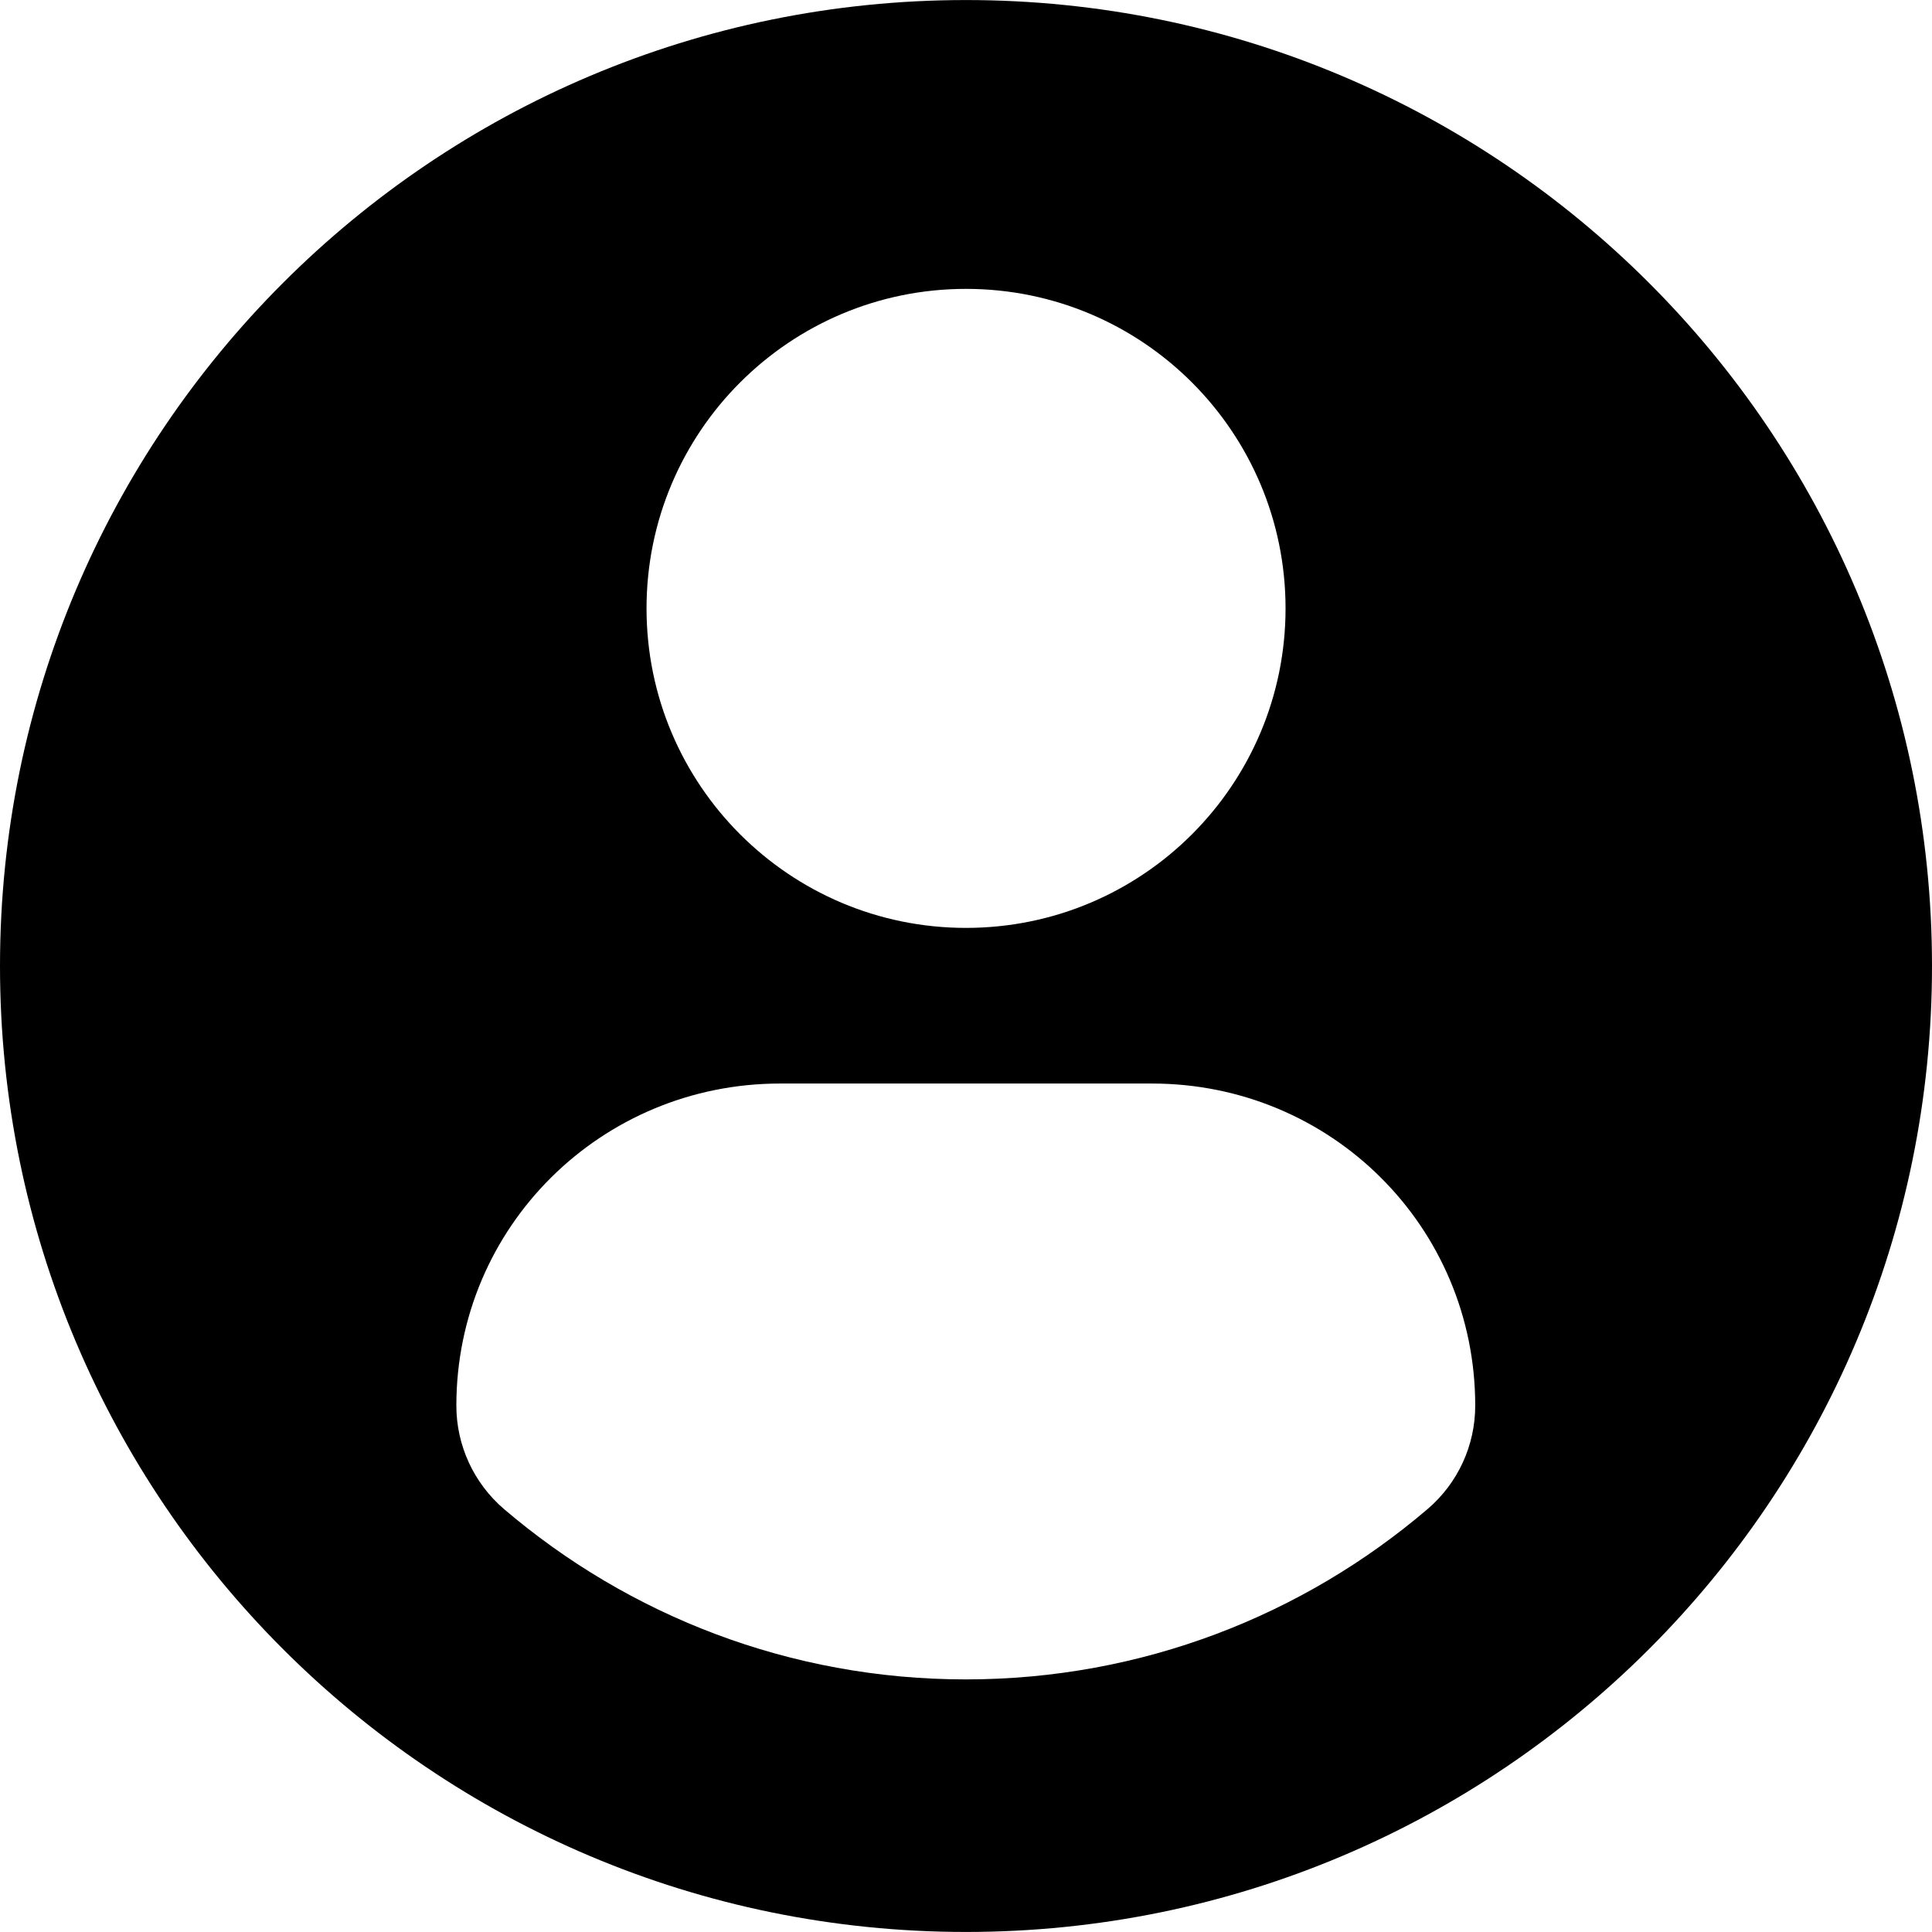
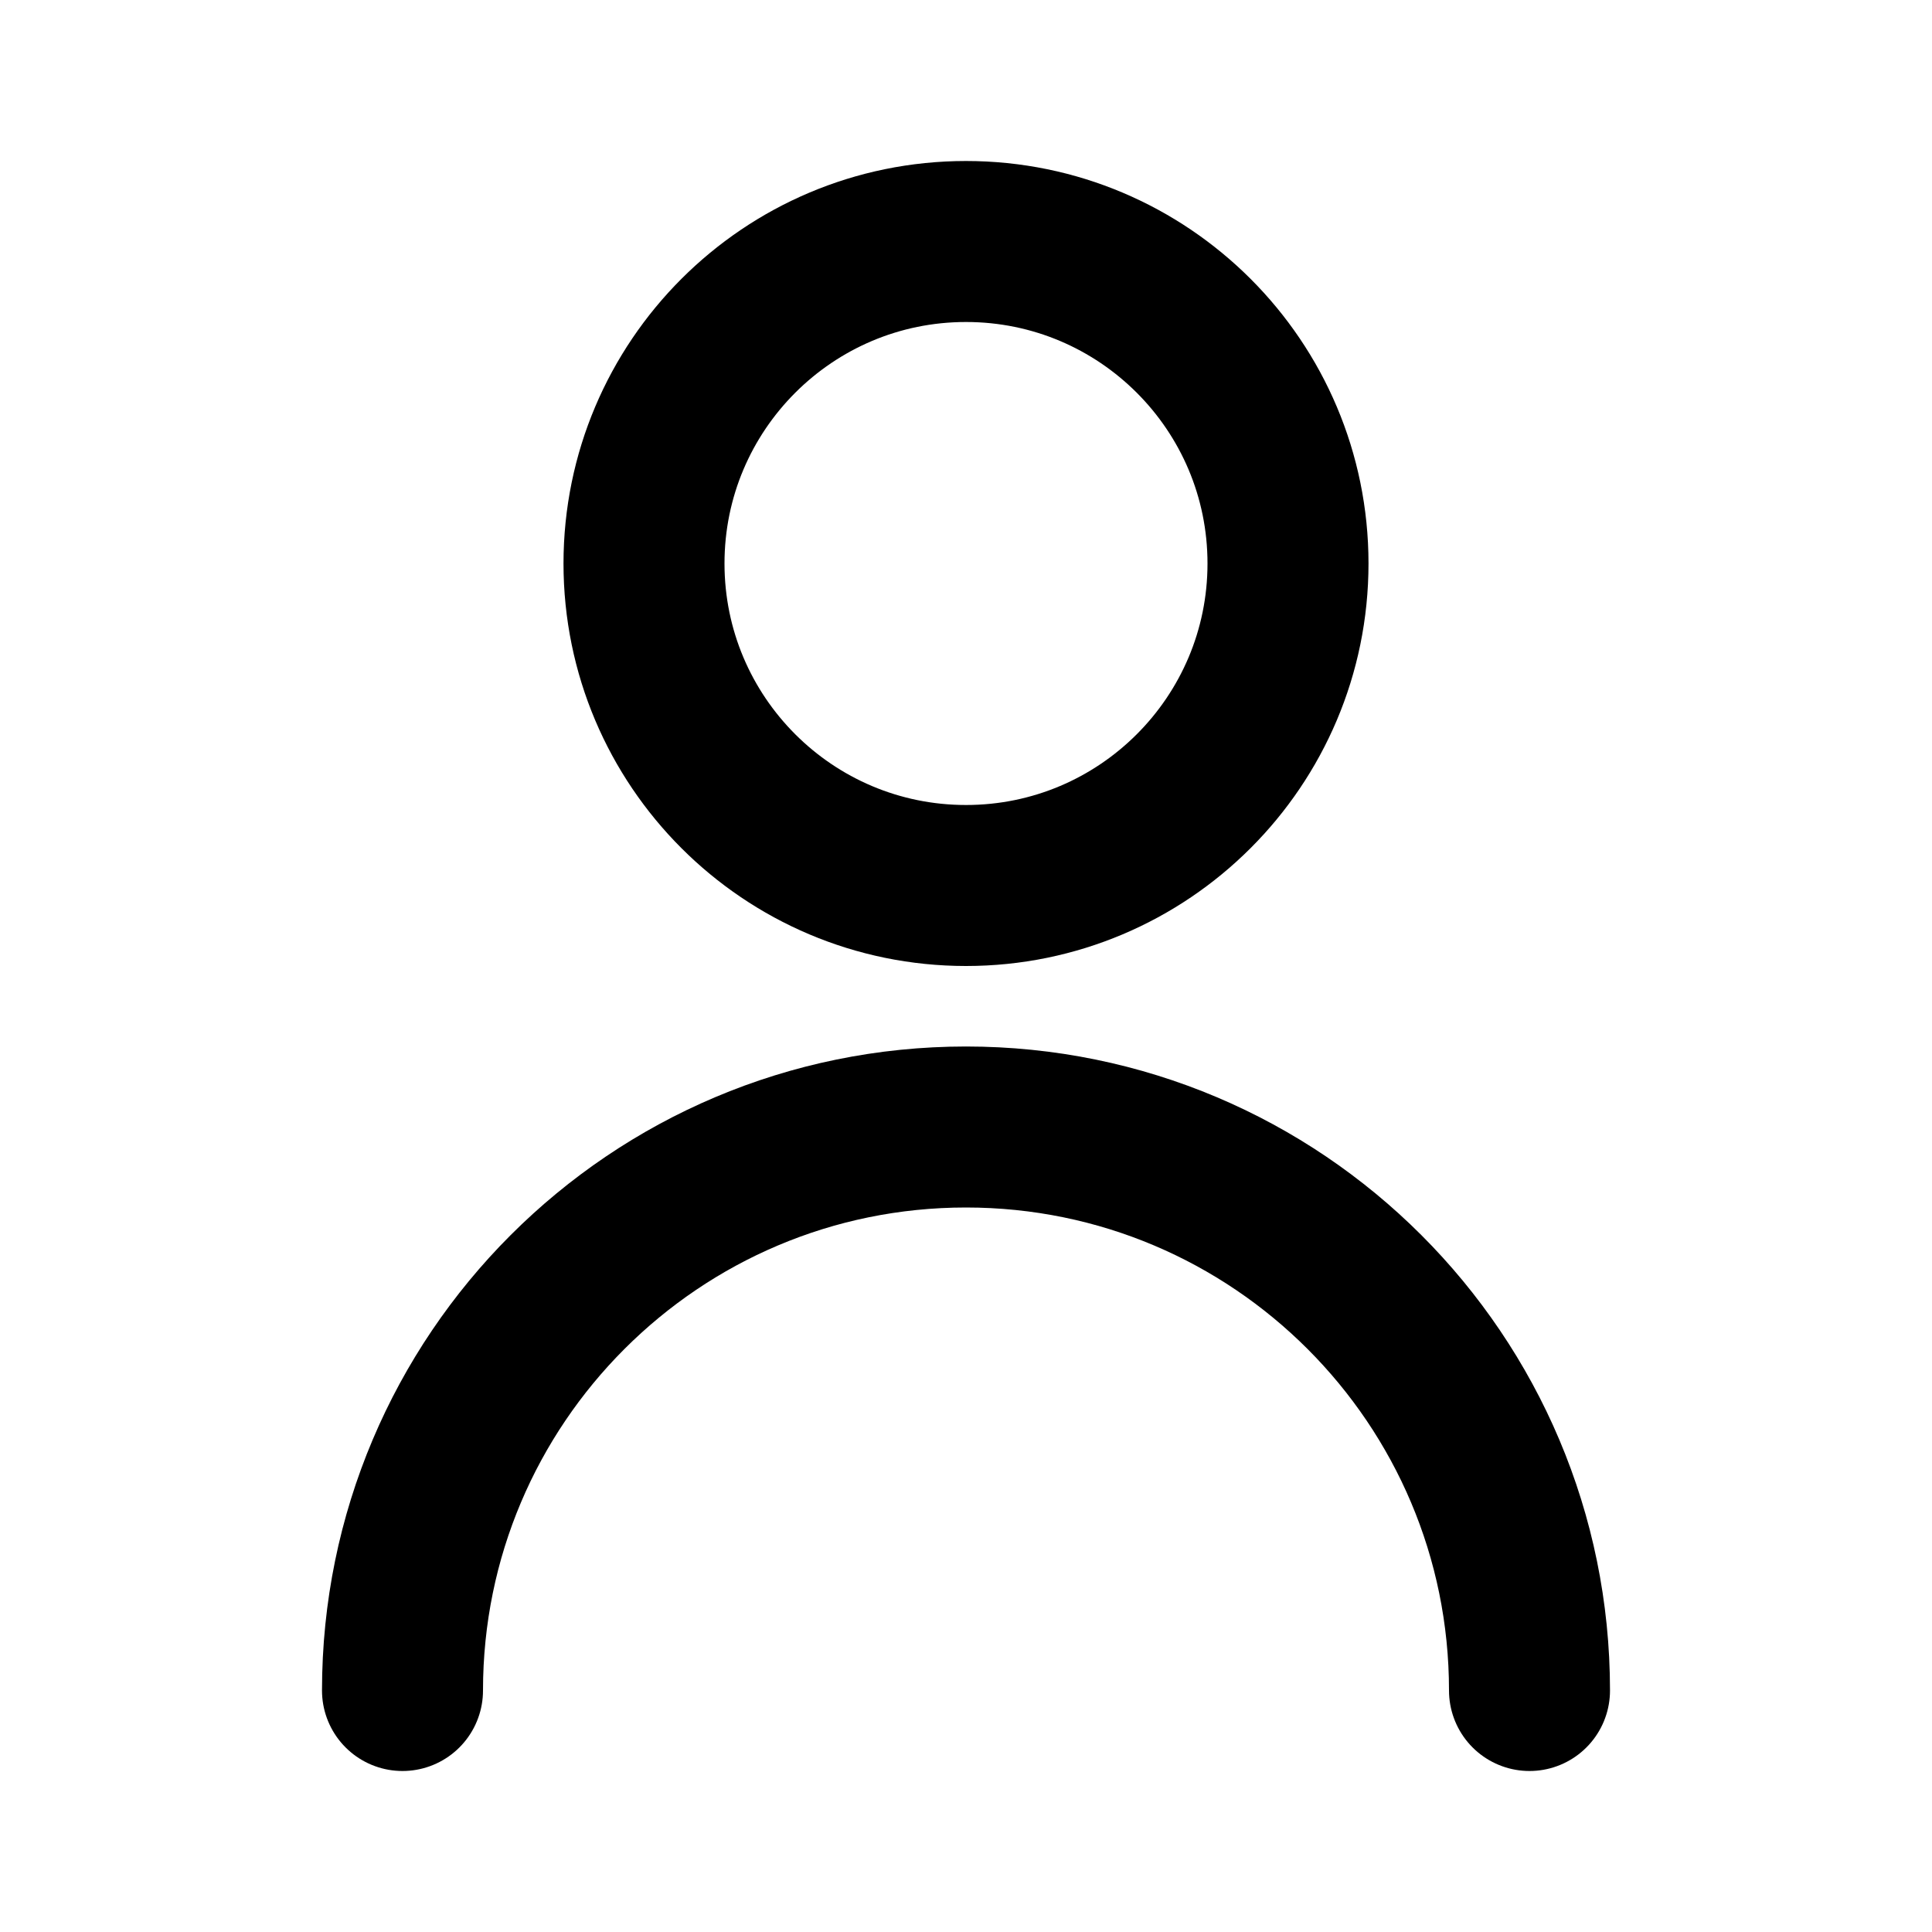
- <svg xmlns="http://www.w3.org/2000/svg" fill="#000000" version="1.1" id="Capa_1" width="800px" height="800px" viewBox="0 0 45.532 45.532" xml:space="preserve">
-   <g>
-     <path d="M22.766,0.001C10.194,0.001,0,10.193,0,22.766s10.193,22.765,22.766,22.765c12.574,0,22.766-10.192,22.766-22.765   S35.34,0.001,22.766,0.001z M22.766,6.808c4.16,0,7.531,3.372,7.531,7.53c0,4.159-3.371,7.53-7.531,7.53   c-4.158,0-7.529-3.371-7.529-7.53C15.237,10.18,18.608,6.808,22.766,6.808z M22.761,39.579c-4.149,0-7.949-1.511-10.88-4.012   c-0.714-0.609-1.126-1.502-1.126-2.439c0-4.217,3.413-7.592,7.631-7.592h8.762c4.219,0,7.619,3.375,7.619,7.592   c0,0.938-0.41,1.829-1.125,2.438C30.712,38.068,26.911,39.579,22.761,39.579z" />
-   </g>
+ <svg xmlns="http://www.w3.org/2000/svg" width="800px" height="800px" viewBox="0 0 24 24" fill="none">
+   <path d="M5 21C5 17.134 8.134 14 12 14C15.866 14 19 17.134 19 21M16 7C16 9.209 14.209 11 12 11C9.791 11 8 9.209 8 7C8 4.791 9.791 3 12 3C14.209 3 16 4.791 16 7Z" stroke="#000000" stroke-width="2" stroke-linecap="round" stroke-linejoin="round" />
</svg>
